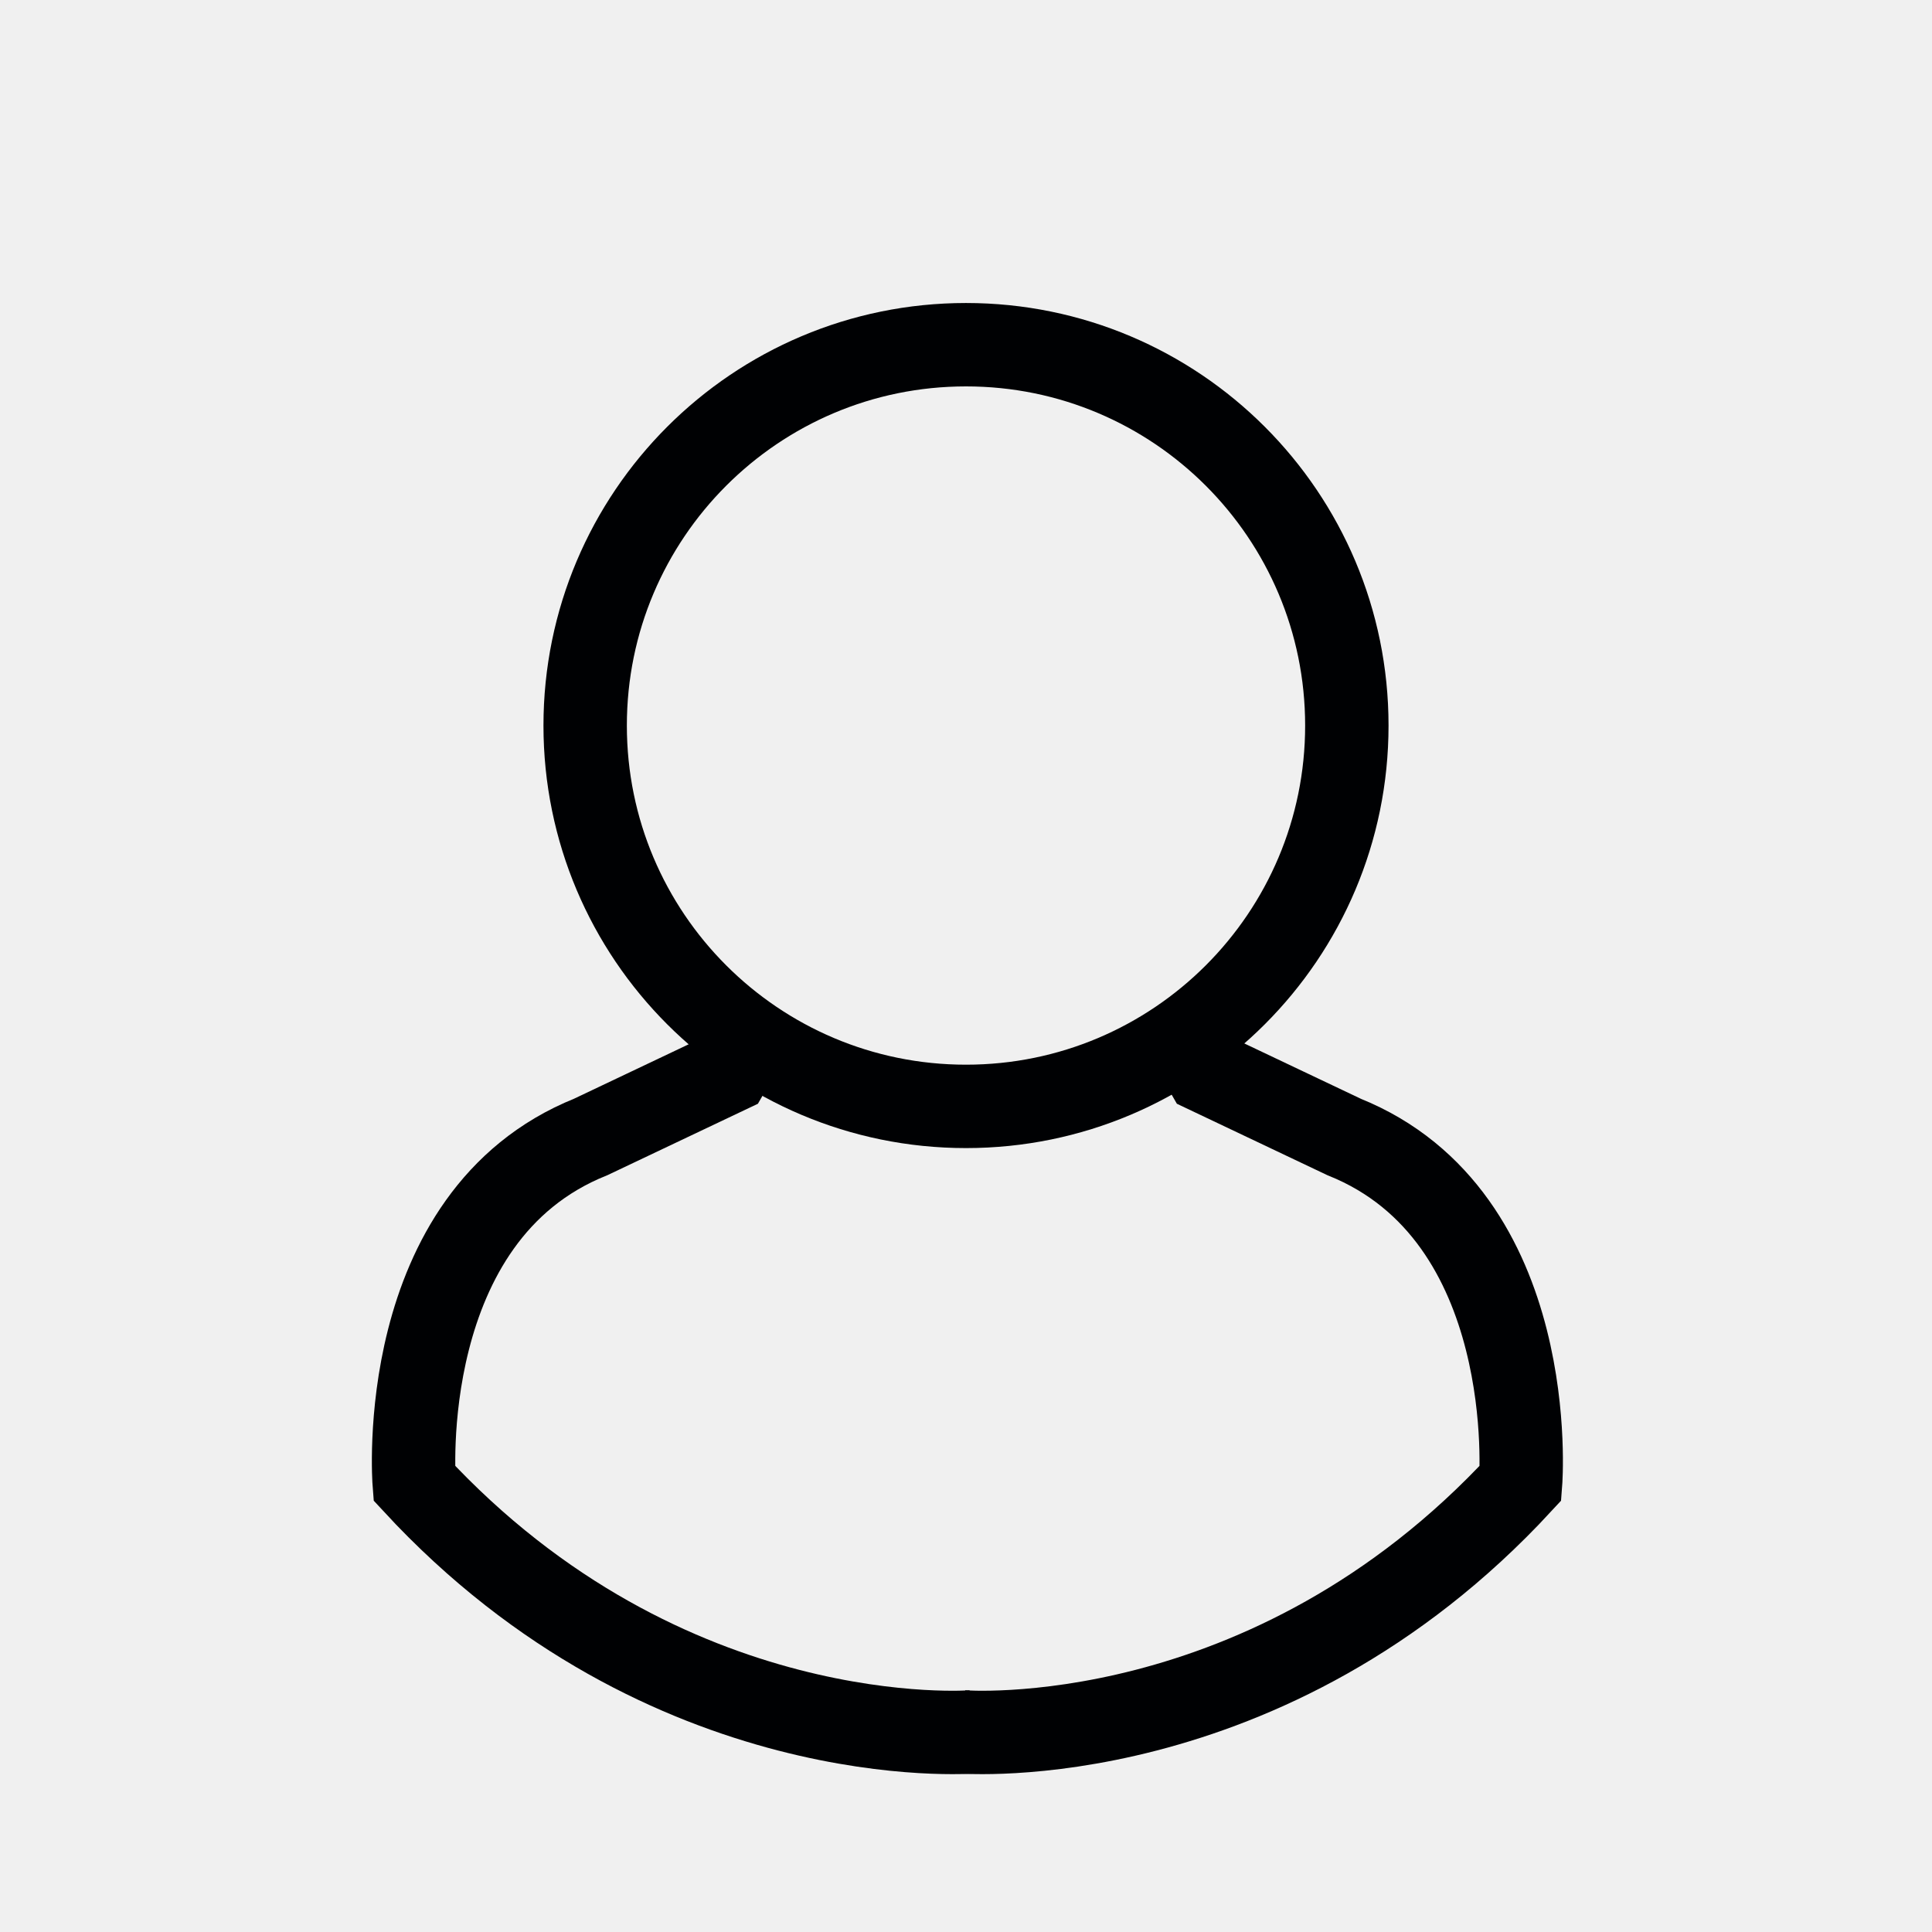
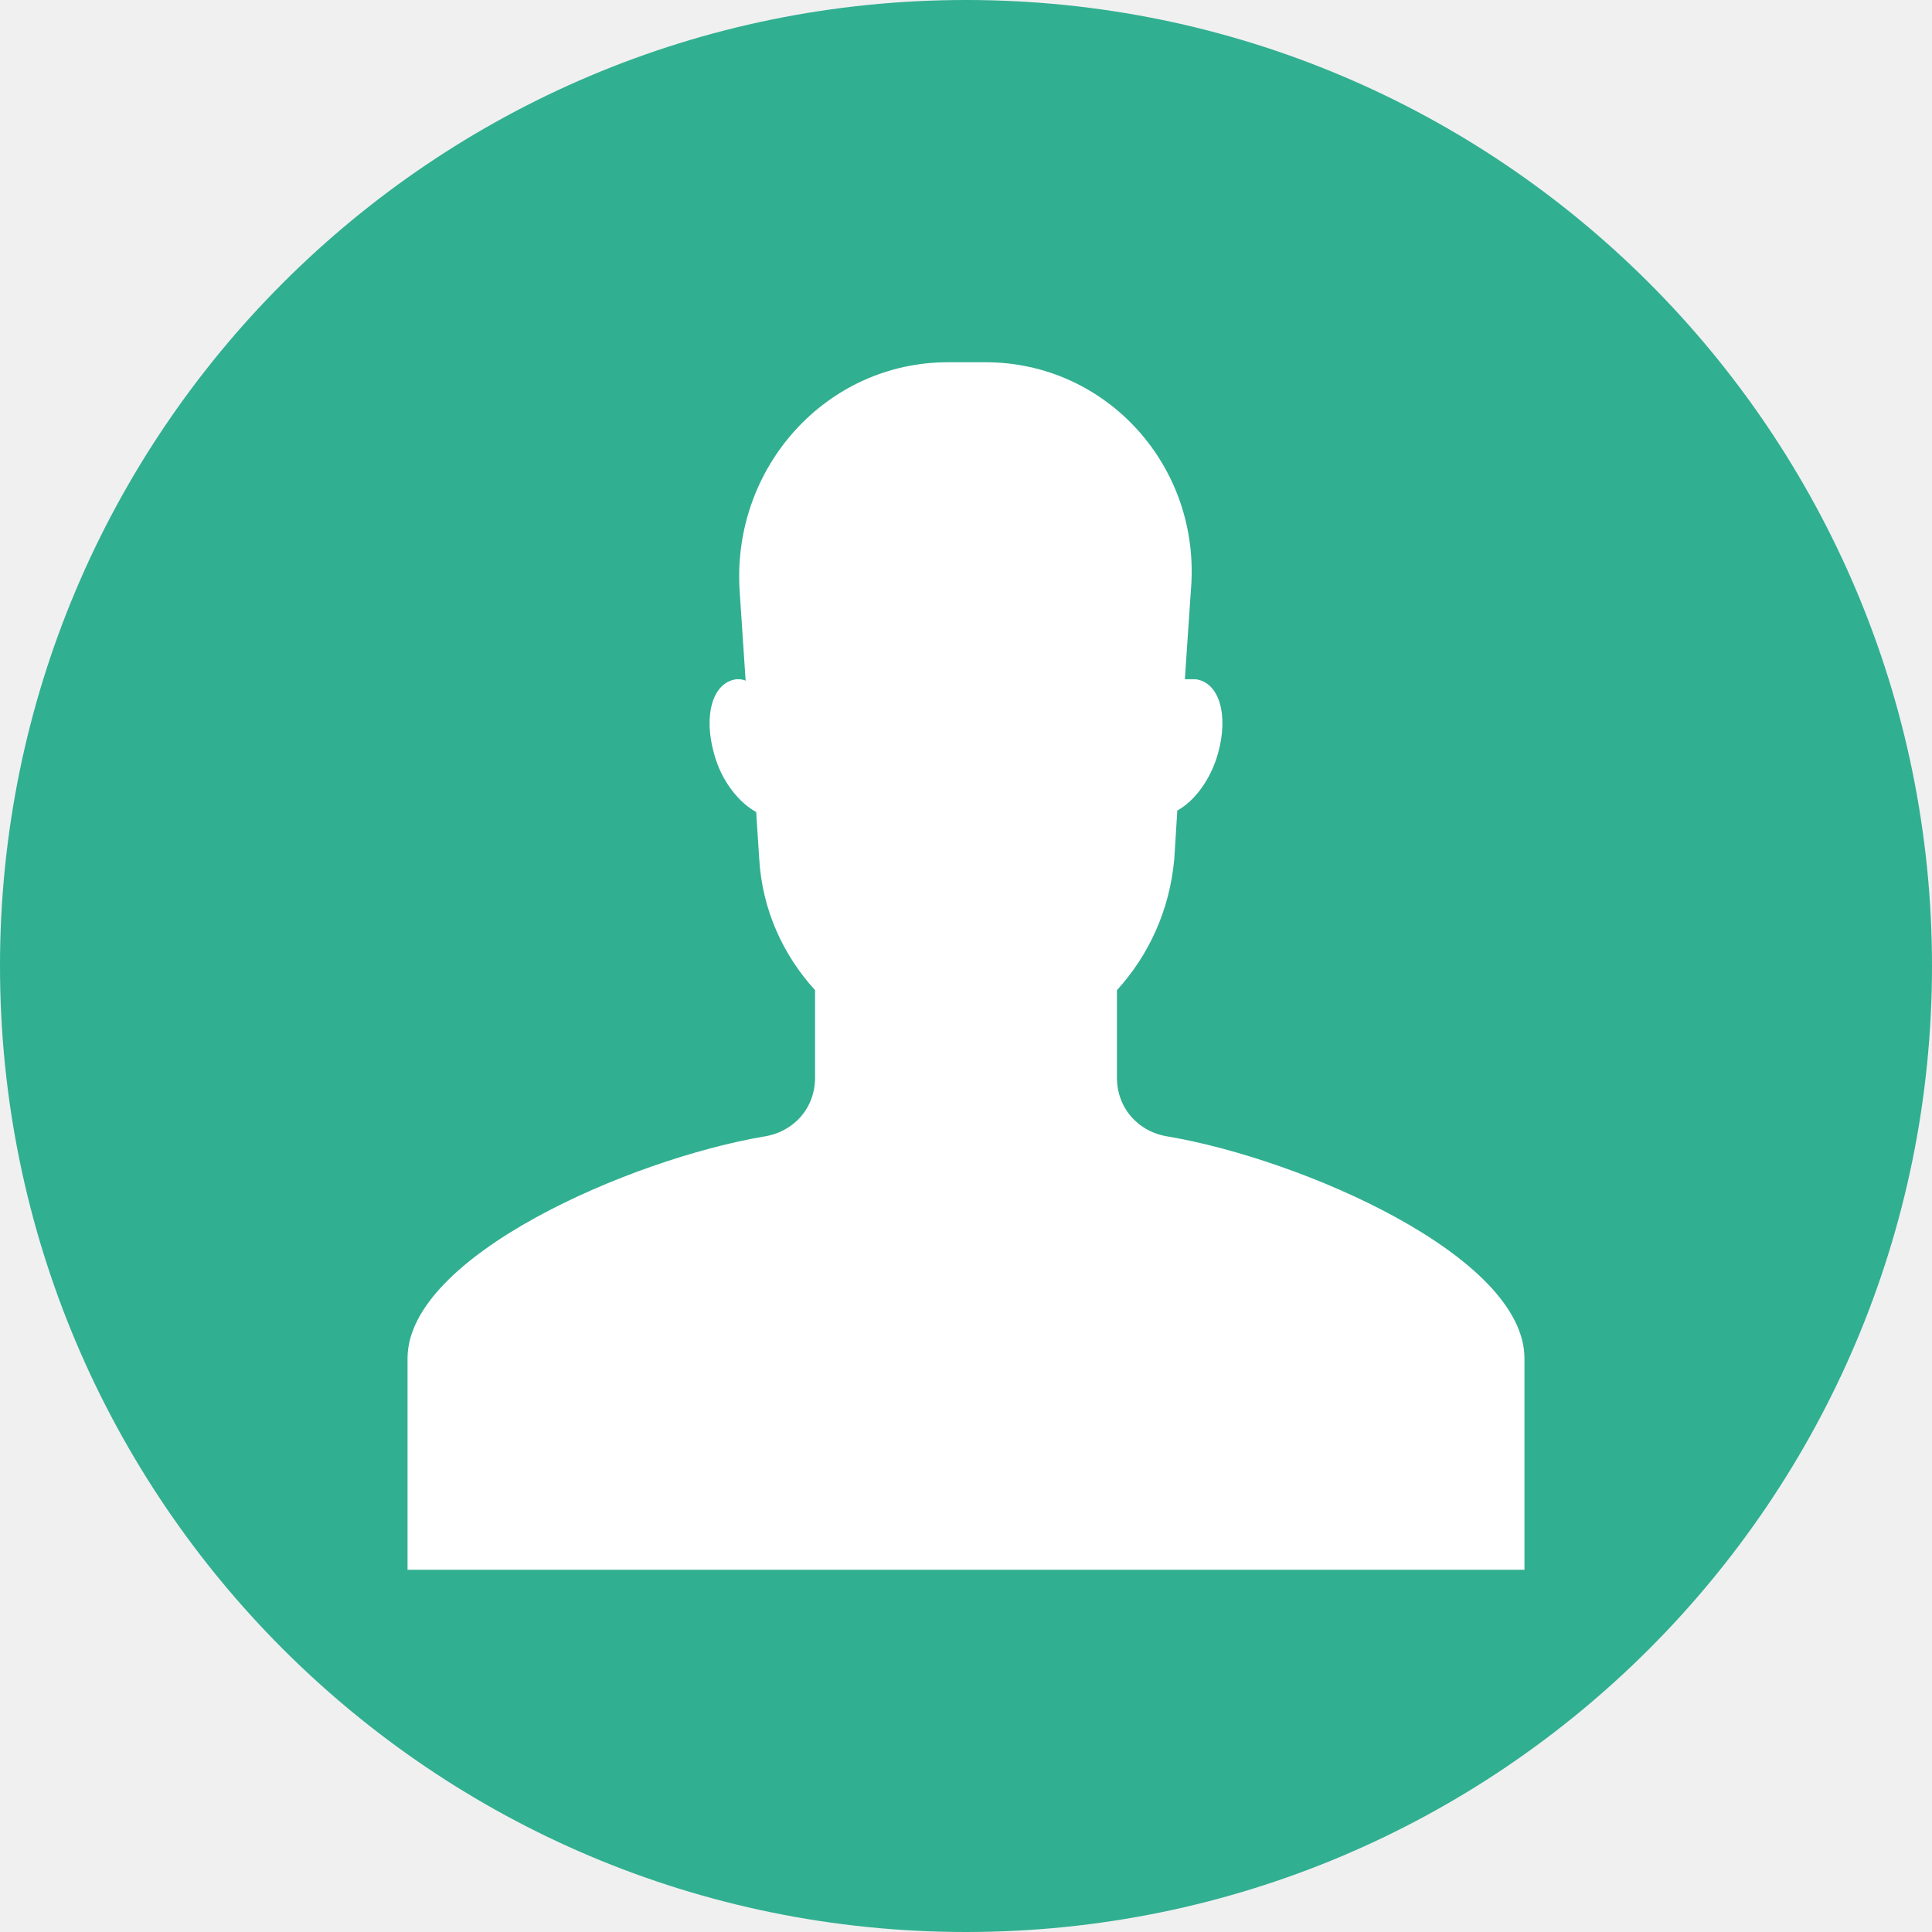
- <svg xmlns="http://www.w3.org/2000/svg" style="enable-background:new 0 0 139 139;" version="1.1" viewBox="0 0 139 139" xml:space="preserve">
+ <svg xmlns="http://www.w3.org/2000/svg" id="Layer_1" style="enable-background:new 0 0 128 128;" version="1.1" viewBox="0 0 128 128" xml:space="preserve">
  <style type="text/css">
- 	.st0{display:none;}
- 	.st1{display:inline;}
- 	.st2{fill:none;stroke:#000000;stroke-width:6;stroke-miterlimit:10;}
- 	.st3{fill:none;stroke:#000103;stroke-miterlimit:10;}
- 	.st4{fill:none;stroke:#000103;stroke-width:6;stroke-miterlimit:10;}
+ 	.st0{fill:#31AF91;}
+ 	.st1{fill:#FFFFFF;}
</style>
-   <g class="st0" id="Слой_1">
-     <g class="st1" id="Profile">
-       <circle cx="69.5" cy="52.2" r="27.4" />
-       <path d="M85.1,75.2c-4.7,2.5-10,3.9-15.6,4c-5.7,0-11-1.5-15.6-4c-9.6,8.6-24.3,4.5-24.3,31.5l39.7,17.9h0.5l39.7-17.9    C109.4,79.8,94.8,83.8,85.1,75.2z" />
-       <path d="M51.9,64c0,0,2,5.1,0,13.1c0,0,1.9,2.3,17.6,2.5V71L51.9,64z" />
-       <path d="M87.1,64c0,0-2,5.1,0,13.1c0,0-1.9,2.3-17.6,2.5V71L87.1,64z" />
-       <circle class="st2" cx="69.5" cy="66.6" r="58" />
-       <path d="M29.5,106.7c0,0,13.7,17.8,40.2,17.9c0,0,22.4,1.5,39.7-17.9H29.5z" />
-     </g>
-     <g class="st1" id="Profile_1_">
-       <path class="st3" d="M85.1,75.2c-4.7,2.5-10,3.9-15.6,4c-5.7,0-11-1.5-15.6-4c-9.6,8.6-24.3,4.5-24.3,31.5l39.7,17.9h0.5    l39.7-17.9C109.4,79.8,94.8,83.8,85.1,75.2z" />
-       <path class="st3" d="M51.9,64c0,0,2,5.1,0,13.1c0,0,1.9,2.3,17.6,2.5V71L51.9,64z" />
-       <path class="st3" d="M87.1,64c0,0-2,5.1,0,13.1c0,0-1.9,2.3-17.6,2.5V71L87.1,64z" />
-       <circle class="st4" cx="69.5" cy="66.6" r="58" />
-       <path class="st3" d="M29.5,106.7c0,0,13.7,17.8,40.2,17.9c0,0,22.4,1.5,39.7-17.9H29.5z" />
-     </g>
-     <g class="st1" id="Слой_2" />
-   </g>
-   <g id="Слой_2_1_">
-     <circle class="st4" cx="69.5" cy="52.2" r="27.4" />
-     <path class="st4" d="M69.2,124.6c0,0,22,1.8,40.2-17.9c0,0,1.5-19.2-12.7-24.9l-9.9-4.7c0,0-1.1-1.9-0.7-3.4" />
-     <path class="st4" d="M70,124.6c0,0-22,1.8-40.2-17.9c0,0-1.5-19.2,12.7-24.9l9.9-4.7c0,0,1.1-1.9,0.7-3.4" />
-   </g>
+   <circle class="st0" cx="64" cy="64" r="64" />
+   <path class="st1" d="M77.4,75.3c-2-0.3-3.4-1.9-3.4-3.9v-5.8c2.1-2.3,3.5-5.3,3.8-8.7l0.2-3.2c1.1-0.6,2.2-2,2.7-3.8  c0.7-2.5,0.1-4.7-1.5-4.9c-0.2,0-0.4,0-0.7,0l0.4-5.9C79.6,30.9,73.3,24,65.3,24h-2.5c-8,0-14.3,6.9-13.8,15.1l0.4,6  C49.2,45,49,45,48.8,45c-1.6,0.2-2.2,2.4-1.5,4.9c0.5,1.9,1.7,3.3,2.8,3.9l0.2,3.1c0.2,3.4,1.6,6.4,3.7,8.7v5.8c0,2-1.4,3.6-3.4,3.9  C41.8,76.8,27,83.2,27,90v14h74V90C101,83.2,86.2,76.8,77.4,75.3z" />
</svg>
